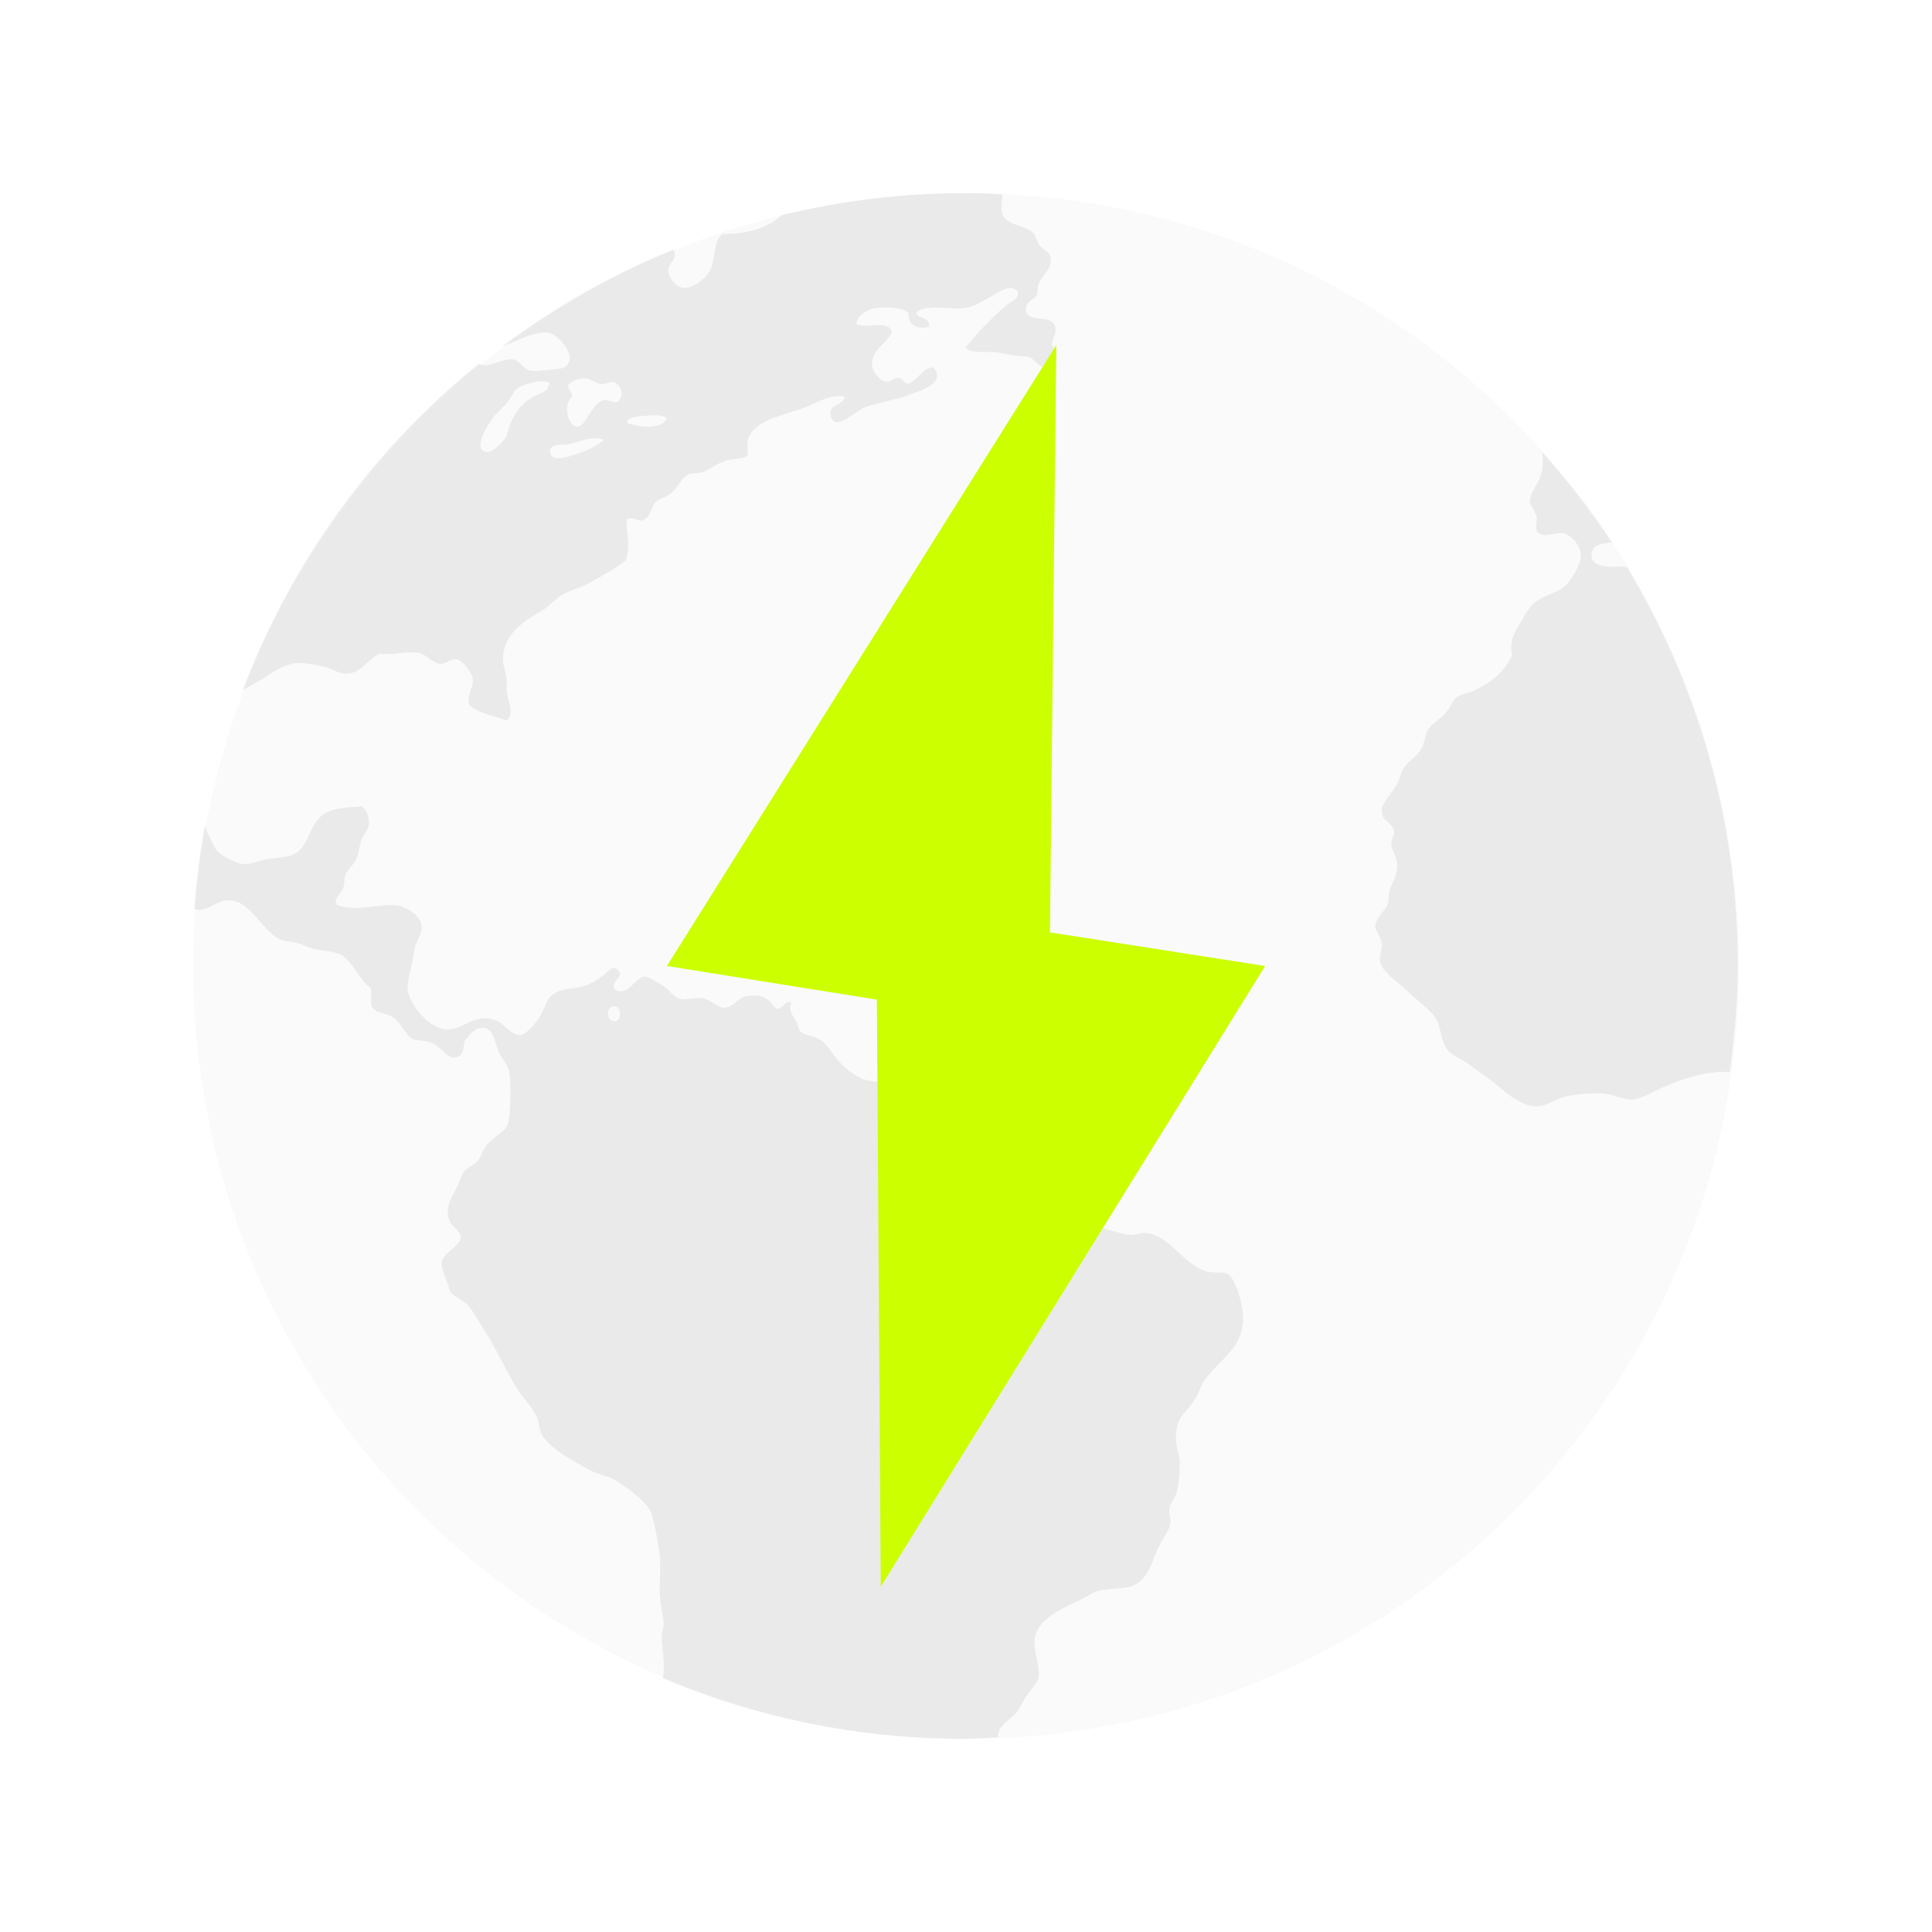
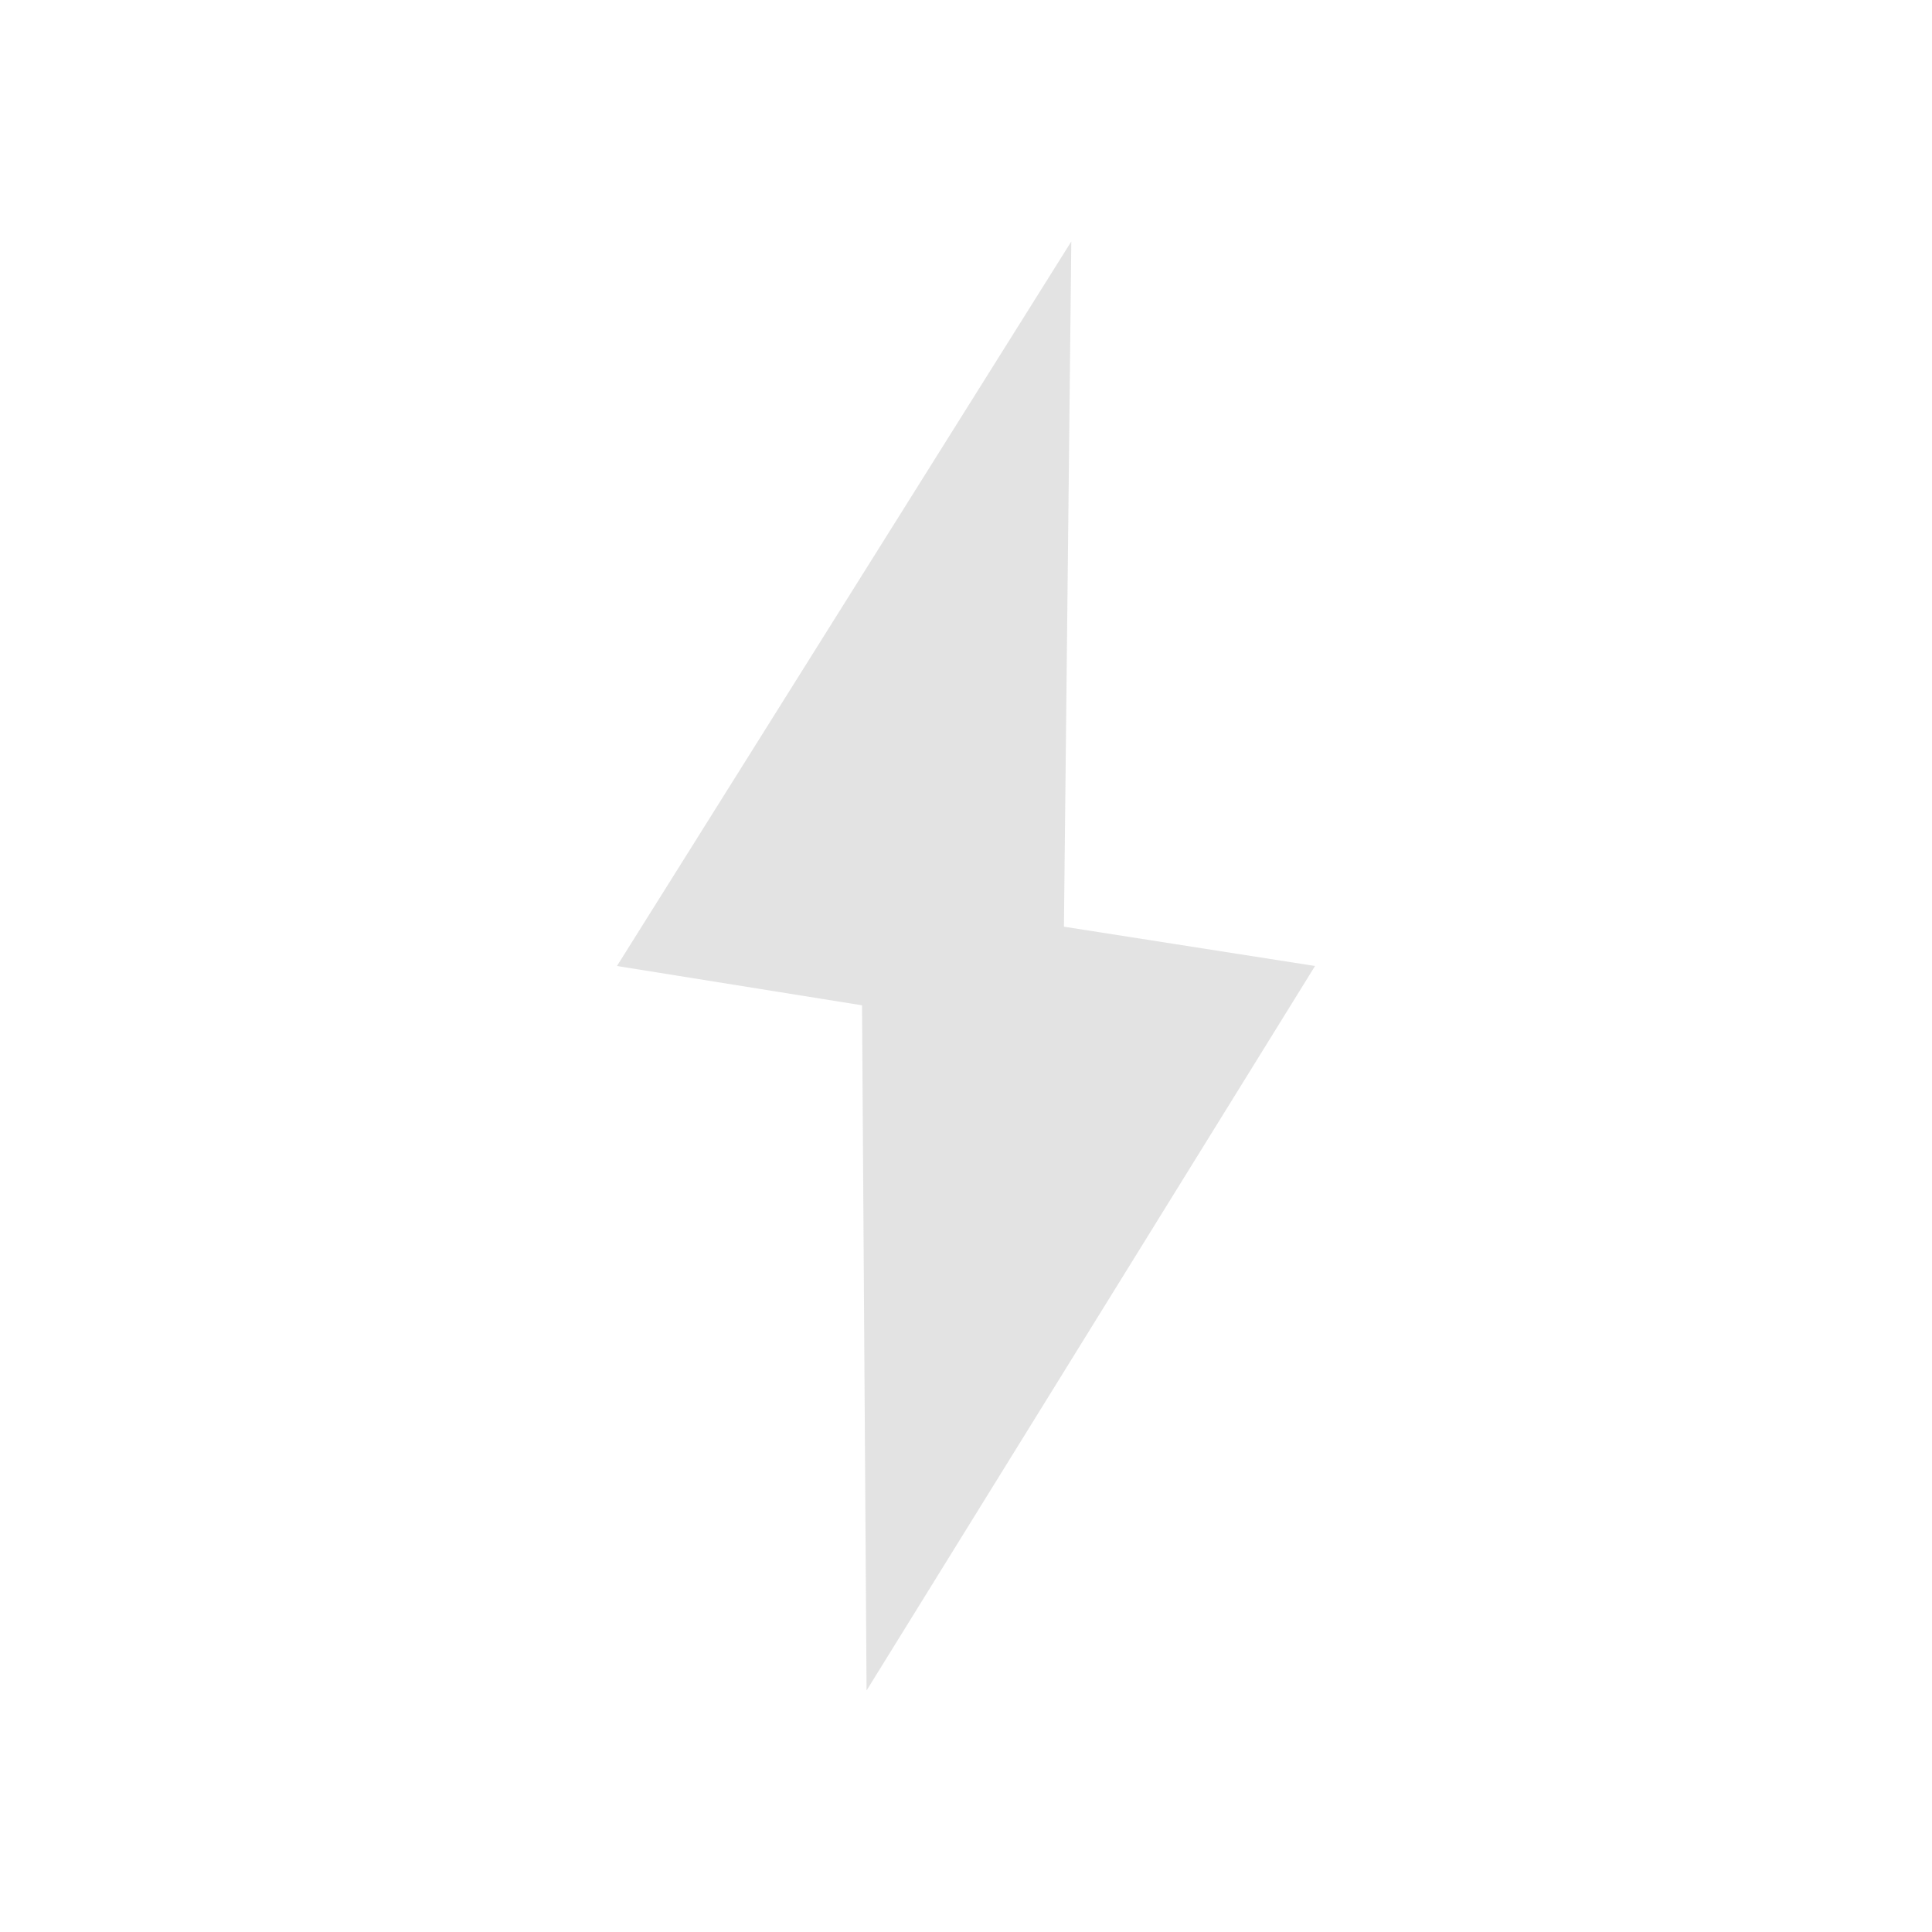
<svg xmlns="http://www.w3.org/2000/svg" width="32" height="32" viewBox="0 0 32 32" version="1.1" id="svg8">
  <defs id="ol-defs">
    <style id="current-color-scheme">      .ColorScheme-Text {
        color:#d0d0d0;
        stop-color:#d0d0d0;
      }
      .ColorScheme-Background {
        color:#212121;
        stop-color:#212121;
      }
      .ColorScheme-Highlight {
        color:#0039a9;
        stop-color:#0039a9;
      }
      .ColorScheme-ViewText {
        color:#d0d0d0;
        stop-color:#d0d0d0;
      }
      .ColorScheme-ViewBackground {
        color:#19191b;
        stop-color:#19191b;
      }
      .ColorScheme-ViewHover {
        color:#005cc7;
        stop-color:#005cc7;
      }
      .ColorScheme-ViewFocus{
        color:#002466;
        stop-color:#002466;
      }
      .ColorScheme-ButtonText {
        color:#d0d0d0;
        stop-color:#d0d0d0;
      }
      .ColorScheme-ButtonBackground {
        color:#232323;
        stop-color:#232323;                             
      }                                                 
      .ColorScheme-ButtonHover {                        
        color:#005cc7;                                  
        stop-color:#005cc7;                             
      }                                                 
      .ColorScheme-ButtonFocus{                         
        color:#0039a9;                                  
        stop-color:#0039a9;                             
      }</style>
    <style id="current-color-scheme-7">      .ColorScheme-Text {
        color:#d0d0d0;
        stop-color:#d0d0d0;
      }
      .ColorScheme-Background {
        color:#212121;
        stop-color:#212121;
      }
      .ColorScheme-Highlight {
        color:#0039a9;
        stop-color:#0039a9;
      }
      .ColorScheme-ViewText {
        color:#d0d0d0;
        stop-color:#d0d0d0;
      }
      .ColorScheme-ViewBackground {
        color:#19191b;
        stop-color:#19191b;
      }
      .ColorScheme-ViewHover {
        color:#005cc7;
        stop-color:#005cc7;
      }
      .ColorScheme-ViewFocus{
        color:#002466;
        stop-color:#002466;
      }
      .ColorScheme-ButtonText {
        color:#d0d0d0;
        stop-color:#d0d0d0;
      }
      .ColorScheme-ButtonBackground {
        color:#232323;
        stop-color:#232323;                             
      }                                                 
      .ColorScheme-ButtonHover {                        
        color:#005cc7;                                  
        stop-color:#005cc7;                             
      }                                                 
      .ColorScheme-ButtonFocus{                         
        color:#0039a9;                                  
        stop-color:#0039a9;                             
      }</style>
    <style id="current-color-scheme-2">      .ColorScheme-Text {
        color:#d0d0d0;
        stop-color:#d0d0d0;
      }
      .ColorScheme-Background {
        color:#212121;
        stop-color:#212121;
      }
      .ColorScheme-Highlight {
        color:#0039a9;
        stop-color:#0039a9;
      }
      .ColorScheme-ViewText {
        color:#d0d0d0;
        stop-color:#d0d0d0;
      }
      .ColorScheme-ViewBackground {
        color:#19191b;
        stop-color:#19191b;
      }
      .ColorScheme-ViewHover {
        color:#005cc7;
        stop-color:#005cc7;
      }
      .ColorScheme-ViewFocus{
        color:#002466;
        stop-color:#002466;
      }
      .ColorScheme-ButtonText {
        color:#d0d0d0;
        stop-color:#d0d0d0;
      }
      .ColorScheme-ButtonBackground {
        color:#232323;
        stop-color:#232323;                             
      }                                                 
      .ColorScheme-ButtonHover {                        
        color:#005cc7;                                  
        stop-color:#005cc7;                             
      }                                                 
      .ColorScheme-ButtonFocus{                         
        color:#0039a9;                                  
        stop-color:#0039a9;                             
      }</style>
  </defs>
  <g id="g4267">
    <rect y="0" x="0" height="32" width="32" id="rect4264" style="fill:none;fill-opacity:0.747;stroke-width:23.616;stroke-opacity:0.36" />
-     <g id="g4336" style="opacity:0.636">
-       <path style="display:inline;opacity:0.18;fill:#d0d0d0;stroke-width:1.5;stroke-linecap:square" d="M 28.8,16 A 12.8,12.8 0 0 1 16,28.8 12.8,12.8 0 0 1 3.2,16 12.8,12.8 0 0 1 16,3.2 12.8,12.8 0 0 1 28.8,16 Z" id="path4845" />
-       <path style="opacity:0.612;fill:#d0d0d0;stroke-width:1" id="path34" d="M 15.8,3.2 C 14.819,3.213 13.869,3.341 12.954,3.561 12.714,3.777 12.358,3.886 11.959,3.875 11.817,4.012 11.85,4.267 11.772,4.454 11.706,4.612 11.476,4.78 11.318,4.767 11.201,4.757 11.068,4.593 11.068,4.484 11.068,4.353 11.25,4.28 11.15,4.134 10.131,4.547 9.183,5.092 8.315,5.74 c 0.233,-0.086 0.489,-0.23 0.7,-0.234 0.035,-4.117e-4 0.066,0.003 0.098,0.011 0.142,0.037 0.515,0.446 0.204,0.579 C 9.288,6.108 8.861,6.155 8.787,6.142 8.678,6.124 8.614,5.974 8.505,5.955 8.321,5.923 8.088,6.113 7.929,6.028 6.184,7.436 4.83,9.297 4.019,11.433 c 0.074,-0.043 0.151,-0.088 0.218,-0.123 0.229,-0.119 0.422,-0.311 0.688,-0.329 0.133,-0.003 0.324,0.036 0.452,0.063 0.118,0.024 0.213,0.103 0.314,0.111 0.289,0.022 0.357,-0.203 0.593,-0.329 0.244,0.034 0.405,-0.041 0.625,-0.016 0.15,0.017 0.258,0.177 0.375,0.186 0.098,0.01 0.185,-0.091 0.28,-0.077 0.092,0.014 0.251,0.216 0.266,0.329 0.019,0.141 -0.103,0.267 -0.063,0.422 0.147,0.15 0.415,0.18 0.625,0.266 0.137,-0.113 0.018,-0.322 0,-0.486 -0.003,-0.072 0.01,-0.136 0,-0.202 C 8.381,11.135 8.332,11.031 8.331,10.935 8.328,10.49 8.69,10.282 8.989,10.106 9.118,10.029 9.219,9.896 9.332,9.84 9.49,9.76 9.608,9.742 9.739,9.668 9.976,9.535 10.179,9.428 10.364,9.277 c 0.086,-0.202 0.009,-0.472 0.016,-0.672 0.086,-0.052 0.159,0.024 0.25,0.016 0.143,-0.03 0.155,-0.232 0.236,-0.313 0.047,-0.046 0.176,-0.079 0.234,-0.125 0.142,-0.112 0.188,-0.281 0.313,-0.329 0.045,-0.018 0.148,-0.013 0.218,-0.032 0.093,-0.025 0.224,-0.134 0.375,-0.186 0.098,-0.034 0.323,-0.041 0.361,-0.079 0.046,-0.047 -6.4e-5,-0.179 0.016,-0.25 0.076,-0.353 0.608,-0.428 0.922,-0.547 0.22,-0.084 0.446,-0.236 0.688,-0.189 -0.047,0.168 -0.272,0.109 -0.234,0.313 0.053,0.283 0.431,-0.082 0.531,-0.123 0.191,-0.08 0.518,-0.129 0.768,-0.22 0.219,-0.08 0.612,-0.203 0.405,-0.454 -0.172,-0.01 -0.255,0.202 -0.405,0.266 -0.104,0.017 -0.085,-0.086 -0.173,-0.095 -0.084,-0.01 -0.131,0.077 -0.218,0.063 -0.086,-0.014 -0.206,-0.149 -0.22,-0.25 -0.034,-0.261 0.221,-0.368 0.329,-0.563 -0.071,-0.236 -0.398,-0.049 -0.595,-0.141 0.019,-0.141 0.165,-0.238 0.329,-0.264 0.135,-0.023 0.436,-0.011 0.516,0.061 0.046,0.039 0.004,0.138 0.079,0.204 0.08,0.072 0.177,0.065 0.28,0.048 0.037,-0.178 -0.231,-0.134 -0.202,-0.252 0.211,-0.138 0.554,-0.024 0.813,-0.063 0.149,-0.022 0.306,-0.128 0.438,-0.202 0.125,-0.071 0.289,-0.195 0.422,-0.079 0.036,0.128 -0.117,0.171 -0.188,0.234 -0.239,0.213 -0.486,0.457 -0.672,0.704 0.114,0.111 0.321,0.056 0.514,0.079 0.075,0.01 0.17,0.032 0.25,0.046 0.093,0.017 0.193,0.011 0.266,0.03 0.131,0.032 0.167,0.173 0.297,0.173 0.214,-3.841e-4 0.216,-0.232 0.095,-0.377 0.038,-0.148 0.098,-0.224 0.046,-0.327 -0.096,-0.193 -0.45,-0.01 -0.468,-0.25 -0.012,-0.156 0.131,-0.15 0.188,-0.266 -0.026,-0.301 0.247,-0.323 0.218,-0.593 -0.013,-0.113 -0.109,-0.114 -0.188,-0.22 -0.041,-0.054 -0.06,-0.162 -0.109,-0.204 -0.164,-0.138 -0.496,-0.111 -0.516,-0.375 -0.003,-0.089 0.01,-0.169 0.018,-0.254 -0.151,-0.007 -0.3,-0.021 -0.452,-0.023 z M 9.709,6.267 c 0.073,0.01 0.162,0.088 0.25,0.095 0.084,0.003 0.152,-0.046 0.204,-0.032 0.131,0.034 0.185,0.232 0.063,0.329 -0.102,0.013 -0.143,-0.044 -0.22,-0.03 C 9.793,6.664 9.712,7.079 9.553,7.066 9.404,7.053 9.323,6.688 9.475,6.58 9.485,6.485 9.406,6.47 9.41,6.376 9.455,6.318 9.584,6.257 9.709,6.267 Z m -0.704,0.048 c 0.044,0.002 0.076,0.011 0.093,0.03 C 9.077,6.512 8.946,6.502 8.817,6.58 8.595,6.714 8.466,6.918 8.396,7.205 8.375,7.288 8.157,7.509 8.051,7.487 7.803,7.435 8.119,6.978 8.176,6.908 8.238,6.831 8.322,6.763 8.396,6.674 8.467,6.588 8.514,6.472 8.583,6.424 8.659,6.372 8.874,6.31 9.005,6.315 Z m 1.851,0.563 c 0.079,0.002 0.15,0.014 0.182,0.046 -0.051,0.206 -0.495,0.151 -0.657,0.077 0.011,-0.078 0.132,-0.099 0.234,-0.109 0.072,-0.003 0.162,-0.017 0.241,-0.014 z M 9.843,7.259 c 0.053,-0.002 0.107,0.01 0.163,0.025 C 9.861,7.404 9.706,7.471 9.458,7.55 9.34,7.587 9.134,7.634 9.114,7.501 9.089,7.339 9.287,7.377 9.396,7.362 9.533,7.343 9.683,7.264 9.843,7.259 Z M 25.546,7.491 c 0.012,0.117 0.014,0.229 -0.018,0.355 -0.043,0.169 -0.195,0.323 -0.188,0.47 0.01,0.075 0.092,0.148 0.111,0.25 0.01,0.054 -0.025,0.17 0,0.22 0.079,0.154 0.296,0.023 0.438,0.046 0.138,0.022 0.298,0.22 0.297,0.375 -0.002,0.108 -0.103,0.287 -0.171,0.391 -0.136,0.207 -0.321,0.216 -0.516,0.327 -0.163,0.092 -0.233,0.247 -0.329,0.407 -0.104,0.174 -0.168,0.279 -0.125,0.531 -0.14,0.277 -0.352,0.447 -0.641,0.579 -0.086,0.039 -0.202,0.052 -0.28,0.109 -0.062,0.045 -0.099,0.166 -0.188,0.266 -0.11,0.122 -0.225,0.173 -0.282,0.266 -0.045,0.072 -0.06,0.216 -0.109,0.313 -0.067,0.131 -0.209,0.196 -0.297,0.329 -0.04,0.062 -0.067,0.186 -0.111,0.266 -0.099,0.18 -0.268,0.31 -0.25,0.468 0.018,0.153 0.192,0.179 0.204,0.313 0.003,0.075 -0.05,0.121 -0.046,0.204 0.003,0.12 0.083,0.204 0.093,0.297 0.023,0.232 -0.08,0.325 -0.123,0.484 -0.021,0.076 -0.012,0.16 -0.032,0.22 -0.038,0.116 -0.2,0.222 -0.204,0.359 -0.002,0.098 0.101,0.176 0.109,0.313 0.003,0.094 -0.047,0.195 -0.03,0.282 0.033,0.17 0.338,0.368 0.47,0.5 0.177,0.177 0.408,0.314 0.484,0.5 0.064,0.158 0.064,0.365 0.188,0.484 0.091,0.088 0.242,0.142 0.359,0.234 0.109,0.086 0.228,0.159 0.345,0.25 0.19,0.149 0.477,0.446 0.781,0.423 0.158,-0.012 0.321,-0.141 0.5,-0.173 0.185,-0.033 0.425,-0.05 0.611,-0.03 0.143,0.014 0.289,0.1 0.438,0.093 0.157,-0.01 0.336,-0.126 0.514,-0.204 0.281,-0.122 0.691,-0.275 1.102,-0.252 0.079,-0.577 0.134,-1.161 0.134,-1.76 0,-2.423 -0.678,-4.676 -1.838,-6.604 -0.054,-0.004 -0.103,-0.011 -0.163,-0.009 -0.159,0.01 -0.419,0.01 -0.422,-0.188 -0.002,-0.162 0.153,-0.198 0.338,-0.209 C 26.351,8.457 25.964,7.961 25.546,7.491 Z M 6.002,13.357 c -0.26,0.014 -0.429,0.026 -0.577,0.093 -0.338,0.154 -0.273,0.612 -0.611,0.72 -0.117,0.037 -0.277,0.039 -0.405,0.063 -0.111,0.02 -0.246,0.081 -0.361,0.079 -0.135,-0.003 -0.371,-0.133 -0.452,-0.22 -0.055,-0.06 -0.146,-0.27 -0.205,-0.409 -0.082,0.45 -0.138,0.908 -0.171,1.374 0.028,0.005 0.057,0.013 0.08,0.013 0.148,8.87e-4 0.306,-0.153 0.47,-0.157 0.383,-0.011 0.55,0.488 0.859,0.641 0.078,0.039 0.18,0.04 0.28,0.063 0.081,0.018 0.142,0.052 0.22,0.079 0.165,0.056 0.368,0.05 0.5,0.109 0.199,0.088 0.345,0.462 0.516,0.563 0.01,0.101 -0.019,0.237 0.016,0.313 0.081,0.11 0.195,0.086 0.329,0.157 0.16,0.086 0.208,0.307 0.359,0.375 0.052,0.023 0.184,0.021 0.266,0.046 0.207,0.063 0.274,0.303 0.452,0.25 0.117,-0.034 0.108,-0.155 0.127,-0.266 0.077,-0.084 0.16,-0.216 0.28,-0.218 0.194,-0.01 0.212,0.201 0.282,0.389 0.04,0.107 0.144,0.2 0.171,0.313 0.048,0.194 0.025,0.775 -0.016,0.891 -0.049,0.142 -0.242,0.203 -0.361,0.361 -0.056,0.074 -0.083,0.182 -0.125,0.234 -0.077,0.093 -0.191,0.118 -0.248,0.204 -0.032,0.048 -0.063,0.152 -0.095,0.218 -0.094,0.199 -0.22,0.34 -0.141,0.579 0.033,0.098 0.187,0.165 0.188,0.28 4.024e-4,0.136 -0.29,0.258 -0.313,0.407 -0.017,0.111 0.09,0.309 0.125,0.454 0.026,0.109 0.232,0.177 0.297,0.25 0.11,0.123 0.198,0.297 0.298,0.452 0.198,0.304 0.354,0.675 0.547,0.97 0.102,0.154 0.245,0.293 0.313,0.454 0.035,0.081 0.031,0.177 0.063,0.25 0.112,0.252 0.605,0.516 0.859,0.641 0.119,0.058 0.251,0.079 0.361,0.139 0.166,0.092 0.493,0.341 0.577,0.486 0.075,0.131 0.121,0.448 0.157,0.656 0.048,0.274 0.002,0.485 0.016,0.782 0.01,0.161 0.061,0.323 0.063,0.484 8.5e-4,0.056 -0.03,0.098 -0.032,0.155 -0.003,0.195 0.049,0.415 0.032,0.611 -9.15e-4,0.042 -0.005,0.074 -0.013,0.111 1.534,0.648 3.223,1.006 4.998,1.006 0.186,0 0.366,-0.021 0.55,-0.029 0.005,-0.029 0.008,-0.059 0.014,-0.082 0.057,-0.159 0.203,-0.211 0.297,-0.329 0.071,-0.088 0.104,-0.192 0.171,-0.28 0.073,-0.096 0.139,-0.181 0.188,-0.266 0.046,-0.285 -0.114,-0.484 -0.046,-0.734 0.075,-0.281 0.462,-0.452 0.734,-0.579 0.094,-0.043 0.19,-0.115 0.266,-0.141 0.188,-0.066 0.423,-0.03 0.595,-0.093 0.293,-0.107 0.324,-0.421 0.468,-0.688 0.068,-0.126 0.158,-0.253 0.171,-0.343 0.012,-0.081 -0.029,-0.156 -0.016,-0.252 0.014,-0.094 0.099,-0.177 0.125,-0.28 0.034,-0.135 0.048,-0.333 0.048,-0.484 0,-0.124 -0.057,-0.233 -0.063,-0.345 -0.02,-0.406 0.146,-0.451 0.297,-0.672 0.075,-0.11 0.103,-0.234 0.155,-0.313 0.252,-0.376 0.689,-0.557 0.657,-1.125 -0.011,-0.188 -0.128,-0.613 -0.266,-0.673 -0.079,-0.034 -0.261,-0.003 -0.375,-0.046 -0.37,-0.138 -0.587,-0.596 -0.97,-0.625 -0.082,-0.01 -0.156,0.034 -0.248,0.032 -0.152,-0.01 -0.381,-0.106 -0.548,-0.125 -0.107,-0.012 -0.249,0.032 -0.313,0 -0.098,-0.047 -0.108,-0.227 -0.188,-0.28 -0.063,-0.043 -0.185,-0.058 -0.28,-0.095 -0.154,-0.059 -0.276,-0.129 -0.454,-0.141 -0.055,-0.003 -0.124,0.026 -0.188,0.016 -0.098,-0.017 -0.175,-0.132 -0.266,-0.188 -0.114,-0.069 -0.219,-0.103 -0.266,-0.202 0.103,-0.337 -0.181,-0.431 -0.25,-0.625 -0.033,-0.091 -0.018,-0.201 -0.046,-0.282 -0.041,-0.117 -0.156,-0.183 -0.282,-0.28 -0.226,-0.174 -0.427,-0.337 -0.75,-0.377 -0.142,-0.018 -0.282,0.043 -0.454,0.032 -0.182,-0.012 -0.41,-0.171 -0.547,-0.327 -0.132,-0.152 -0.197,-0.288 -0.313,-0.361 -0.109,-0.07 -0.254,-0.068 -0.329,-0.139 -0.033,-0.031 -0.027,-0.084 -0.063,-0.157 -0.055,-0.114 -0.147,-0.176 -0.079,-0.313 -0.125,-0.064 -0.128,0.118 -0.264,0.095 -0.122,-0.172 -0.224,-0.254 -0.5,-0.204 -0.126,0.023 -0.198,0.184 -0.345,0.188 -0.121,0.01 -0.216,-0.135 -0.375,-0.157 -0.12,-0.017 -0.257,0.032 -0.343,0.016 -0.133,-0.027 -0.175,-0.138 -0.297,-0.218 -0.089,-0.059 -0.262,-0.159 -0.313,-0.157 -0.157,0.01 -0.269,0.335 -0.486,0.22 -0.105,-0.133 0.171,-0.204 0.046,-0.329 -0.095,-0.095 -0.174,0.042 -0.25,0.095 -0.087,0.06 -0.168,0.12 -0.264,0.155 -0.215,0.08 -0.348,0.038 -0.516,0.125 -0.155,0.08 -0.162,0.215 -0.25,0.375 -0.072,0.131 -0.237,0.321 -0.345,0.329 -0.131,0.01 -0.256,-0.183 -0.375,-0.234 -0.358,-0.155 -0.532,0.137 -0.829,0.141 -0.276,0.01 -0.669,-0.444 -0.656,-0.704 0.003,-0.158 0.09,-0.399 0.109,-0.595 0.017,-0.156 0.123,-0.249 0.125,-0.391 0.003,-0.19 -0.252,-0.337 -0.375,-0.359 -0.292,-0.054 -0.698,0.118 -1.033,-0.016 -0.064,-0.106 0.075,-0.179 0.111,-0.282 0.02,-0.059 0.009,-0.137 0.03,-0.202 0.037,-0.1 0.141,-0.177 0.188,-0.282 0.035,-0.08 0.043,-0.197 0.079,-0.297 0.041,-0.114 0.116,-0.186 0.125,-0.266 0.012,-0.105 -0.028,-0.227 -0.111,-0.297 z m 4.18,3.31 c 0.106,0.01 0.119,0.229 0.011,0.247 -0.117,0.018 -0.176,-0.183 -0.063,-0.236 0.019,-0.01 0.037,-0.012 0.052,-0.011 z" />
-     </g>
-     <path style="opacity:1;vector-effect:none;fill:#ccff00;fill-opacity:1;stroke:none;stroke-width:3.818px;stroke-linecap:butt;stroke-linejoin:miter;stroke-miterlimit:4;stroke-dasharray:none;stroke-dashoffset:0;stroke-opacity:1" d="m 11.046,16 3.478,0.557 0.064,9.726 6.366,-10.283 -3.564,-0.557 0.105,-9.726 z" id="path4264" />
+     <path style="opacity:0.6;vector-effect:none;fill:#d0d0d0;fill-opacity:1;stroke:none;stroke-width:4.456px;stroke-linecap:butt;stroke-linejoin:miter;stroke-miterlimit:4;stroke-dasharray:none;stroke-dashoffset:0;stroke-opacity:1" d="M 10.219,16 14.278,16.651 14.353,28 21.781,16 17.622,15.349 17.744,4 Z" id="path4264" />
  </g>
</svg>
